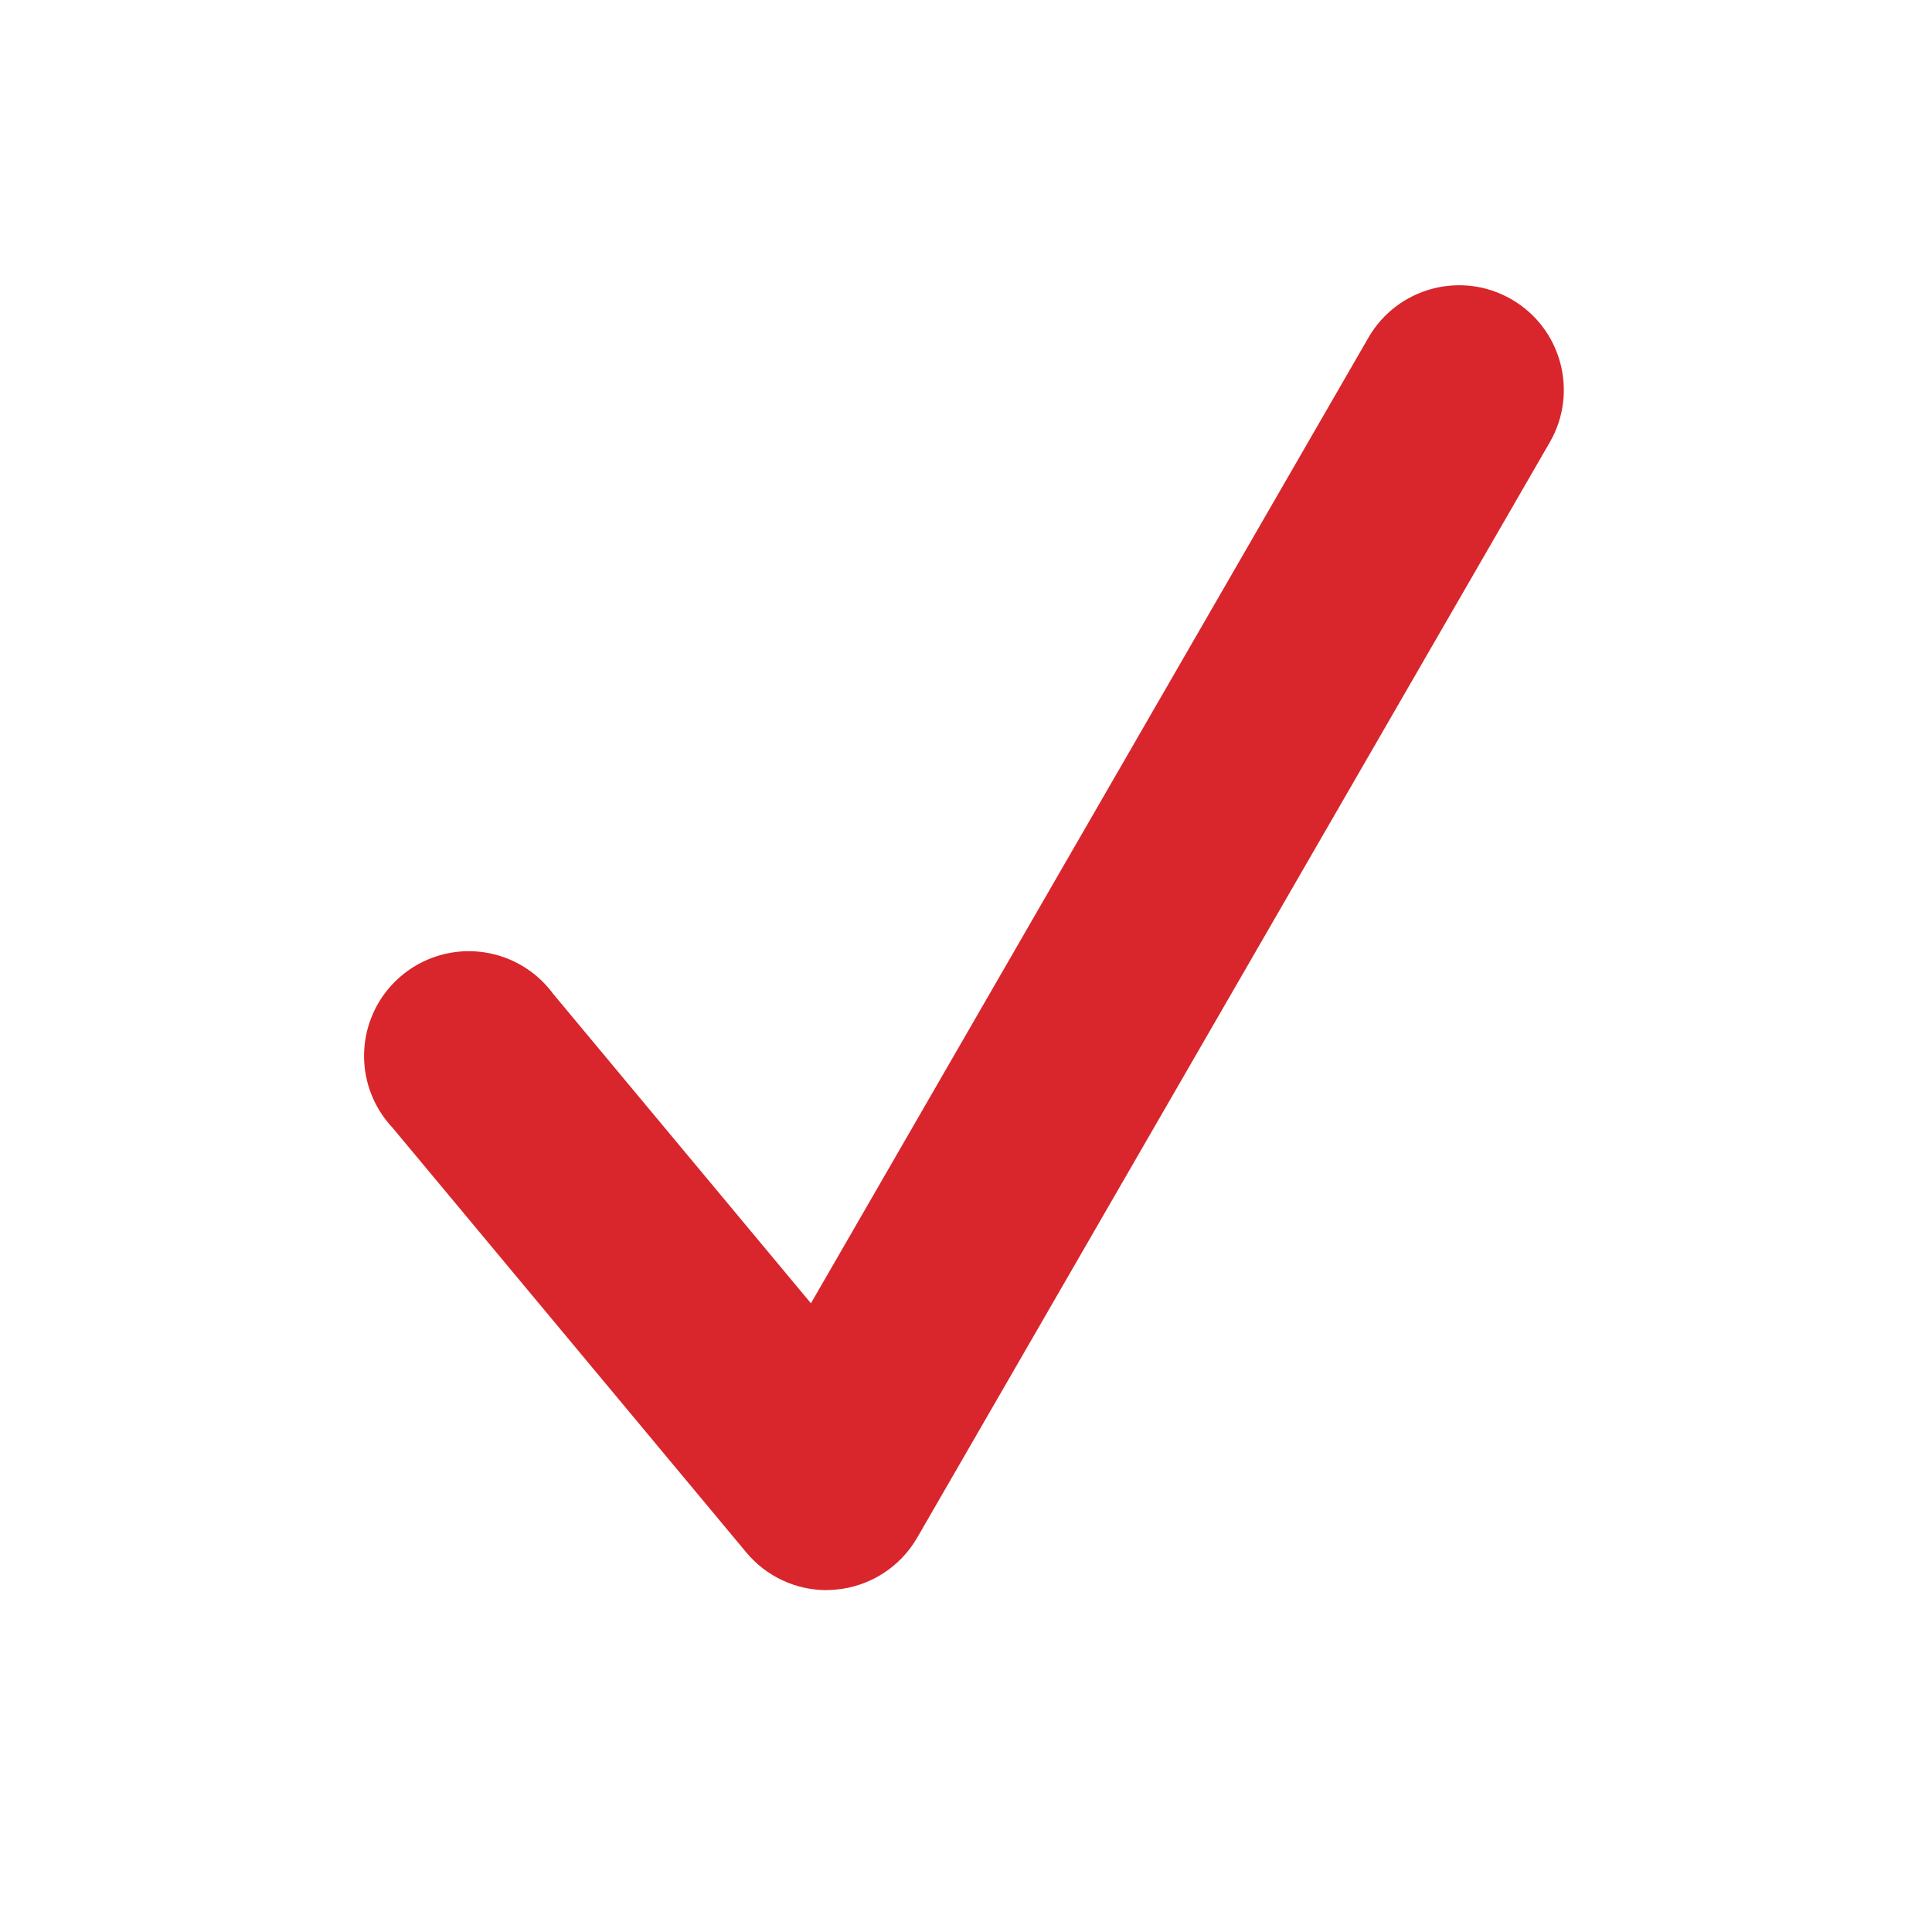
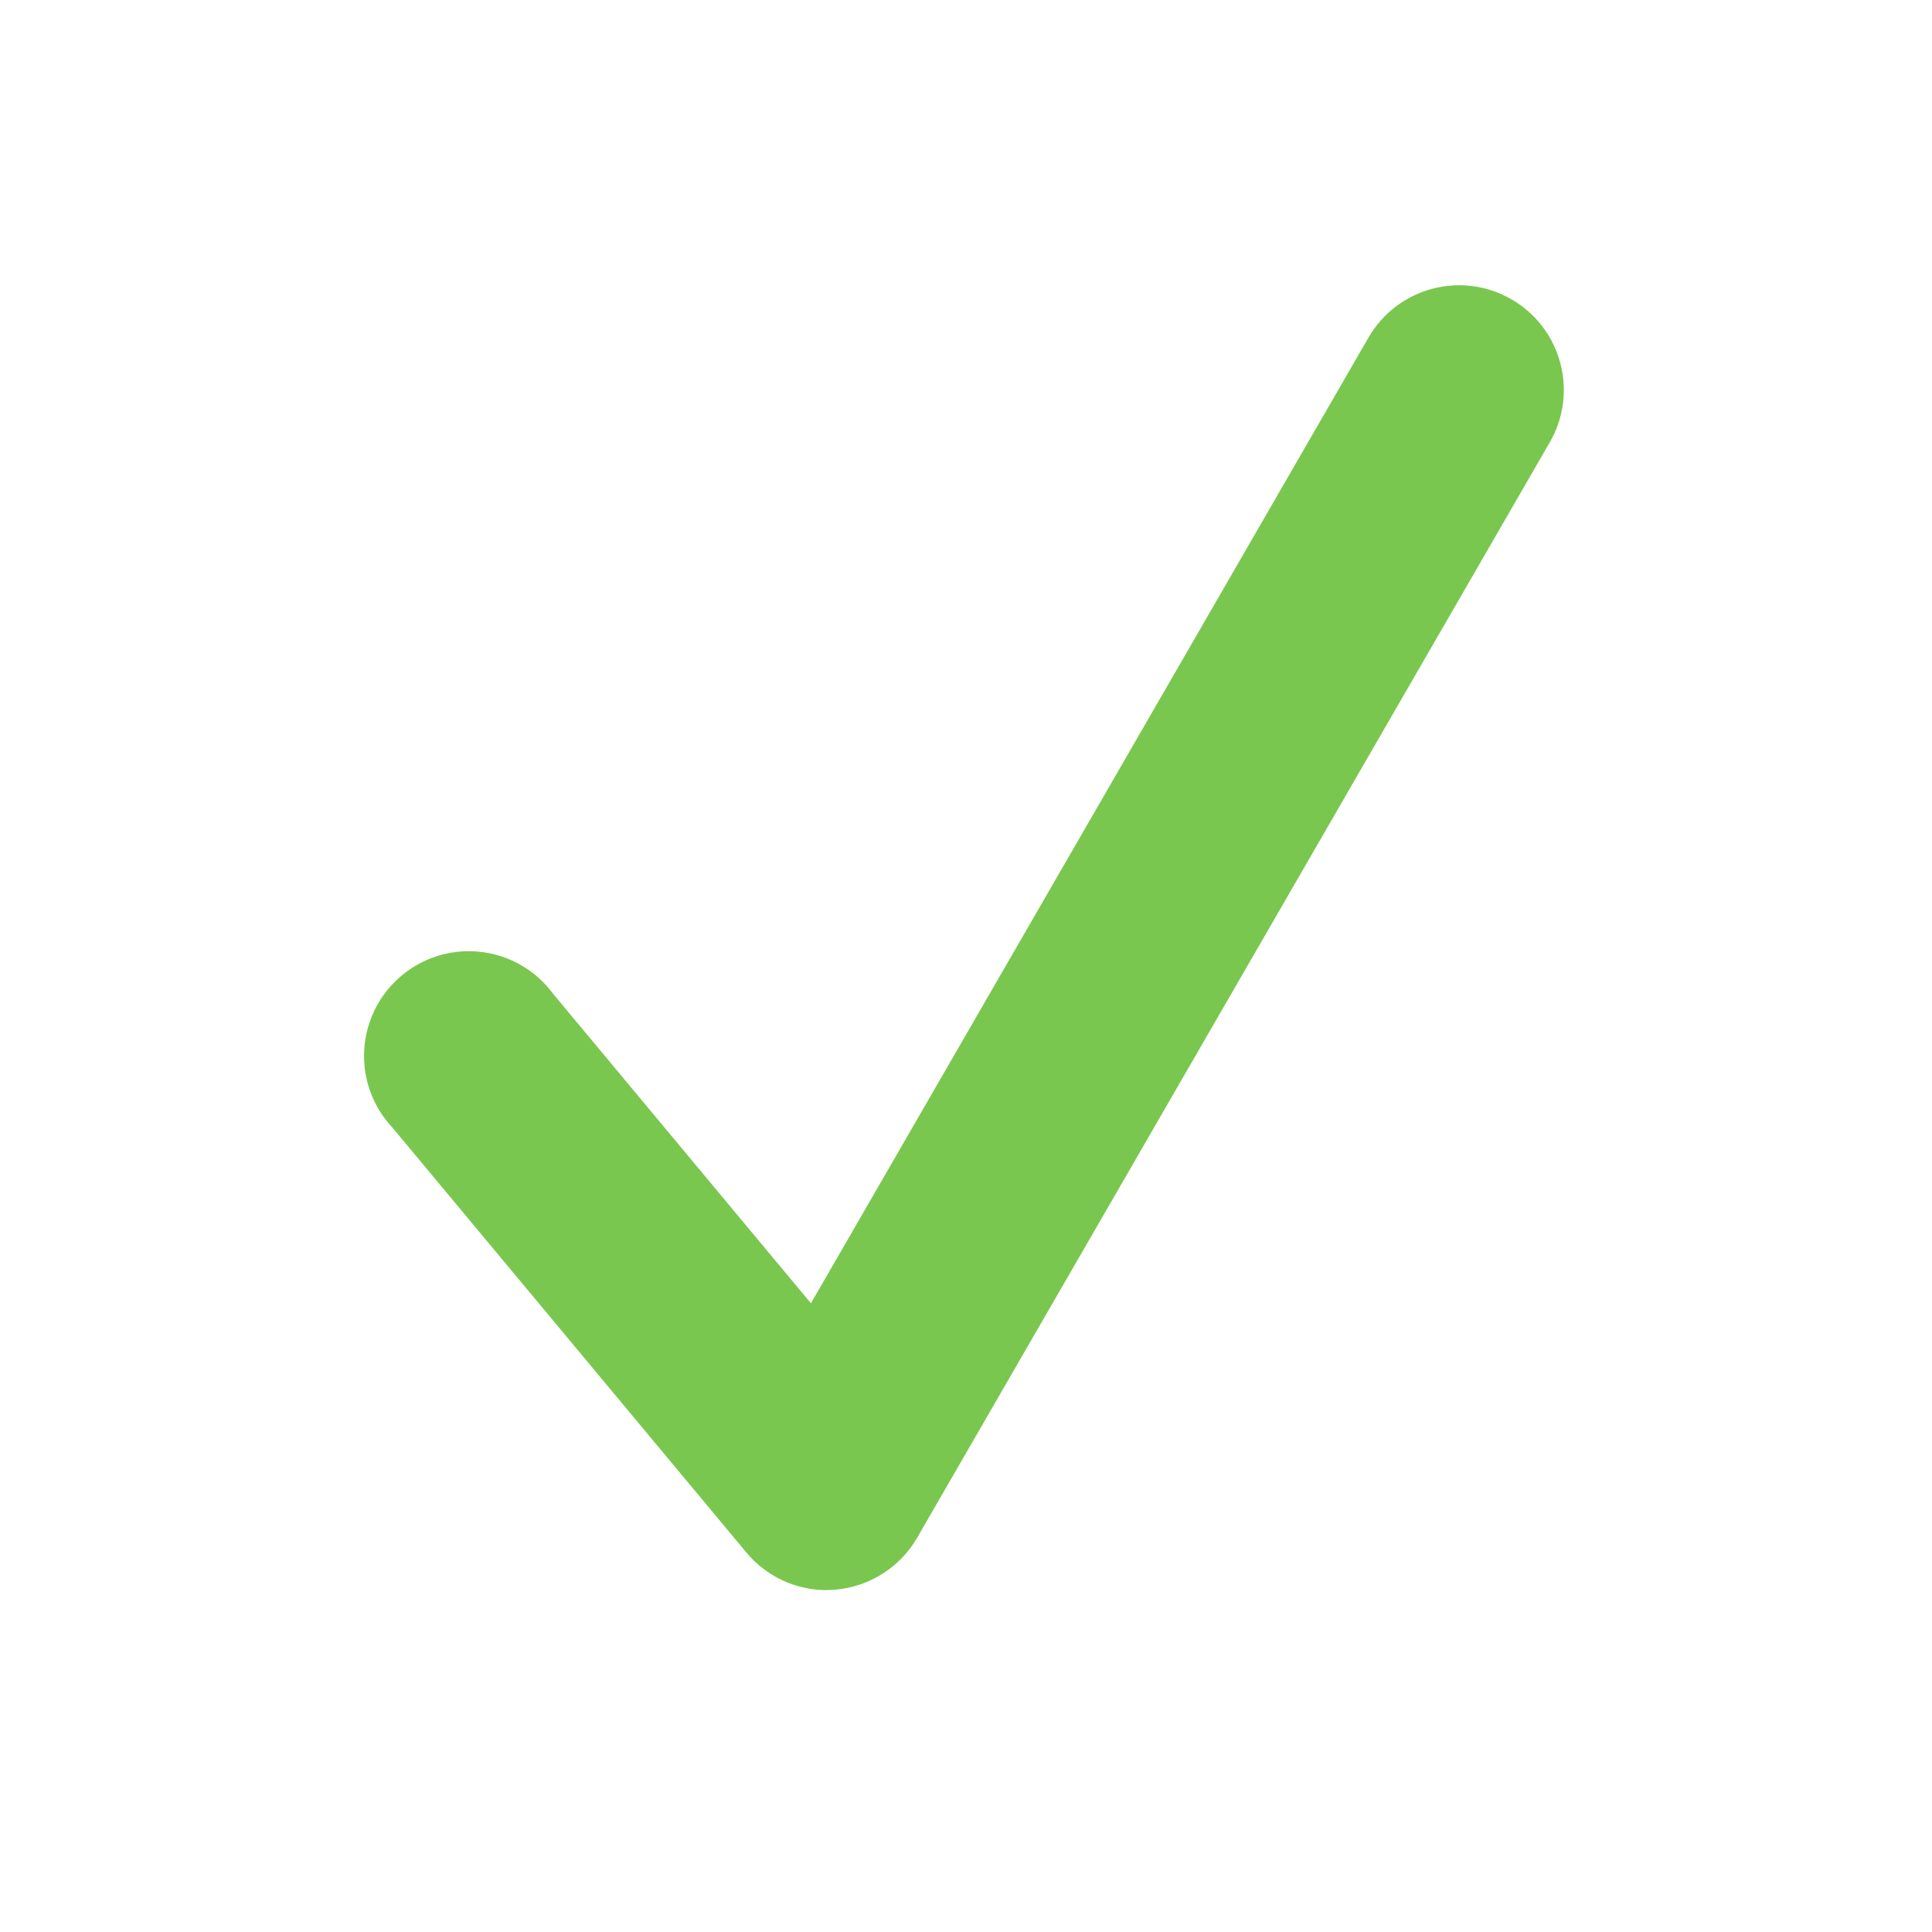
<svg xmlns="http://www.w3.org/2000/svg" width="16" height="16" viewBox="-3.5 0 19 19" class="cf-icon-svg">
-   <path d="M4.63 15.638a1.028 1.028 0 0 1-.79-.37L.36 11.09a1.03 1.03 0 1 1 1.58-1.316l2.535 3.043L9.958 3.32a1.029 1.029 0 0 1 1.783 1.03L5.52 15.122a1.03 1.03 0 0 1-.803.511.89.89 0 0 1-.088.004z" fill="#d8262c" />
+   <path d="M4.63 15.638a1.028 1.028 0 0 1-.79-.37L.36 11.09a1.03 1.03 0 1 1 1.58-1.316l2.535 3.043L9.958 3.32a1.029 1.029 0 0 1 1.783 1.03L5.52 15.122a1.03 1.03 0 0 1-.803.511.89.89 0 0 1-.088.004z" fill="#7ac74f" />
</svg>
